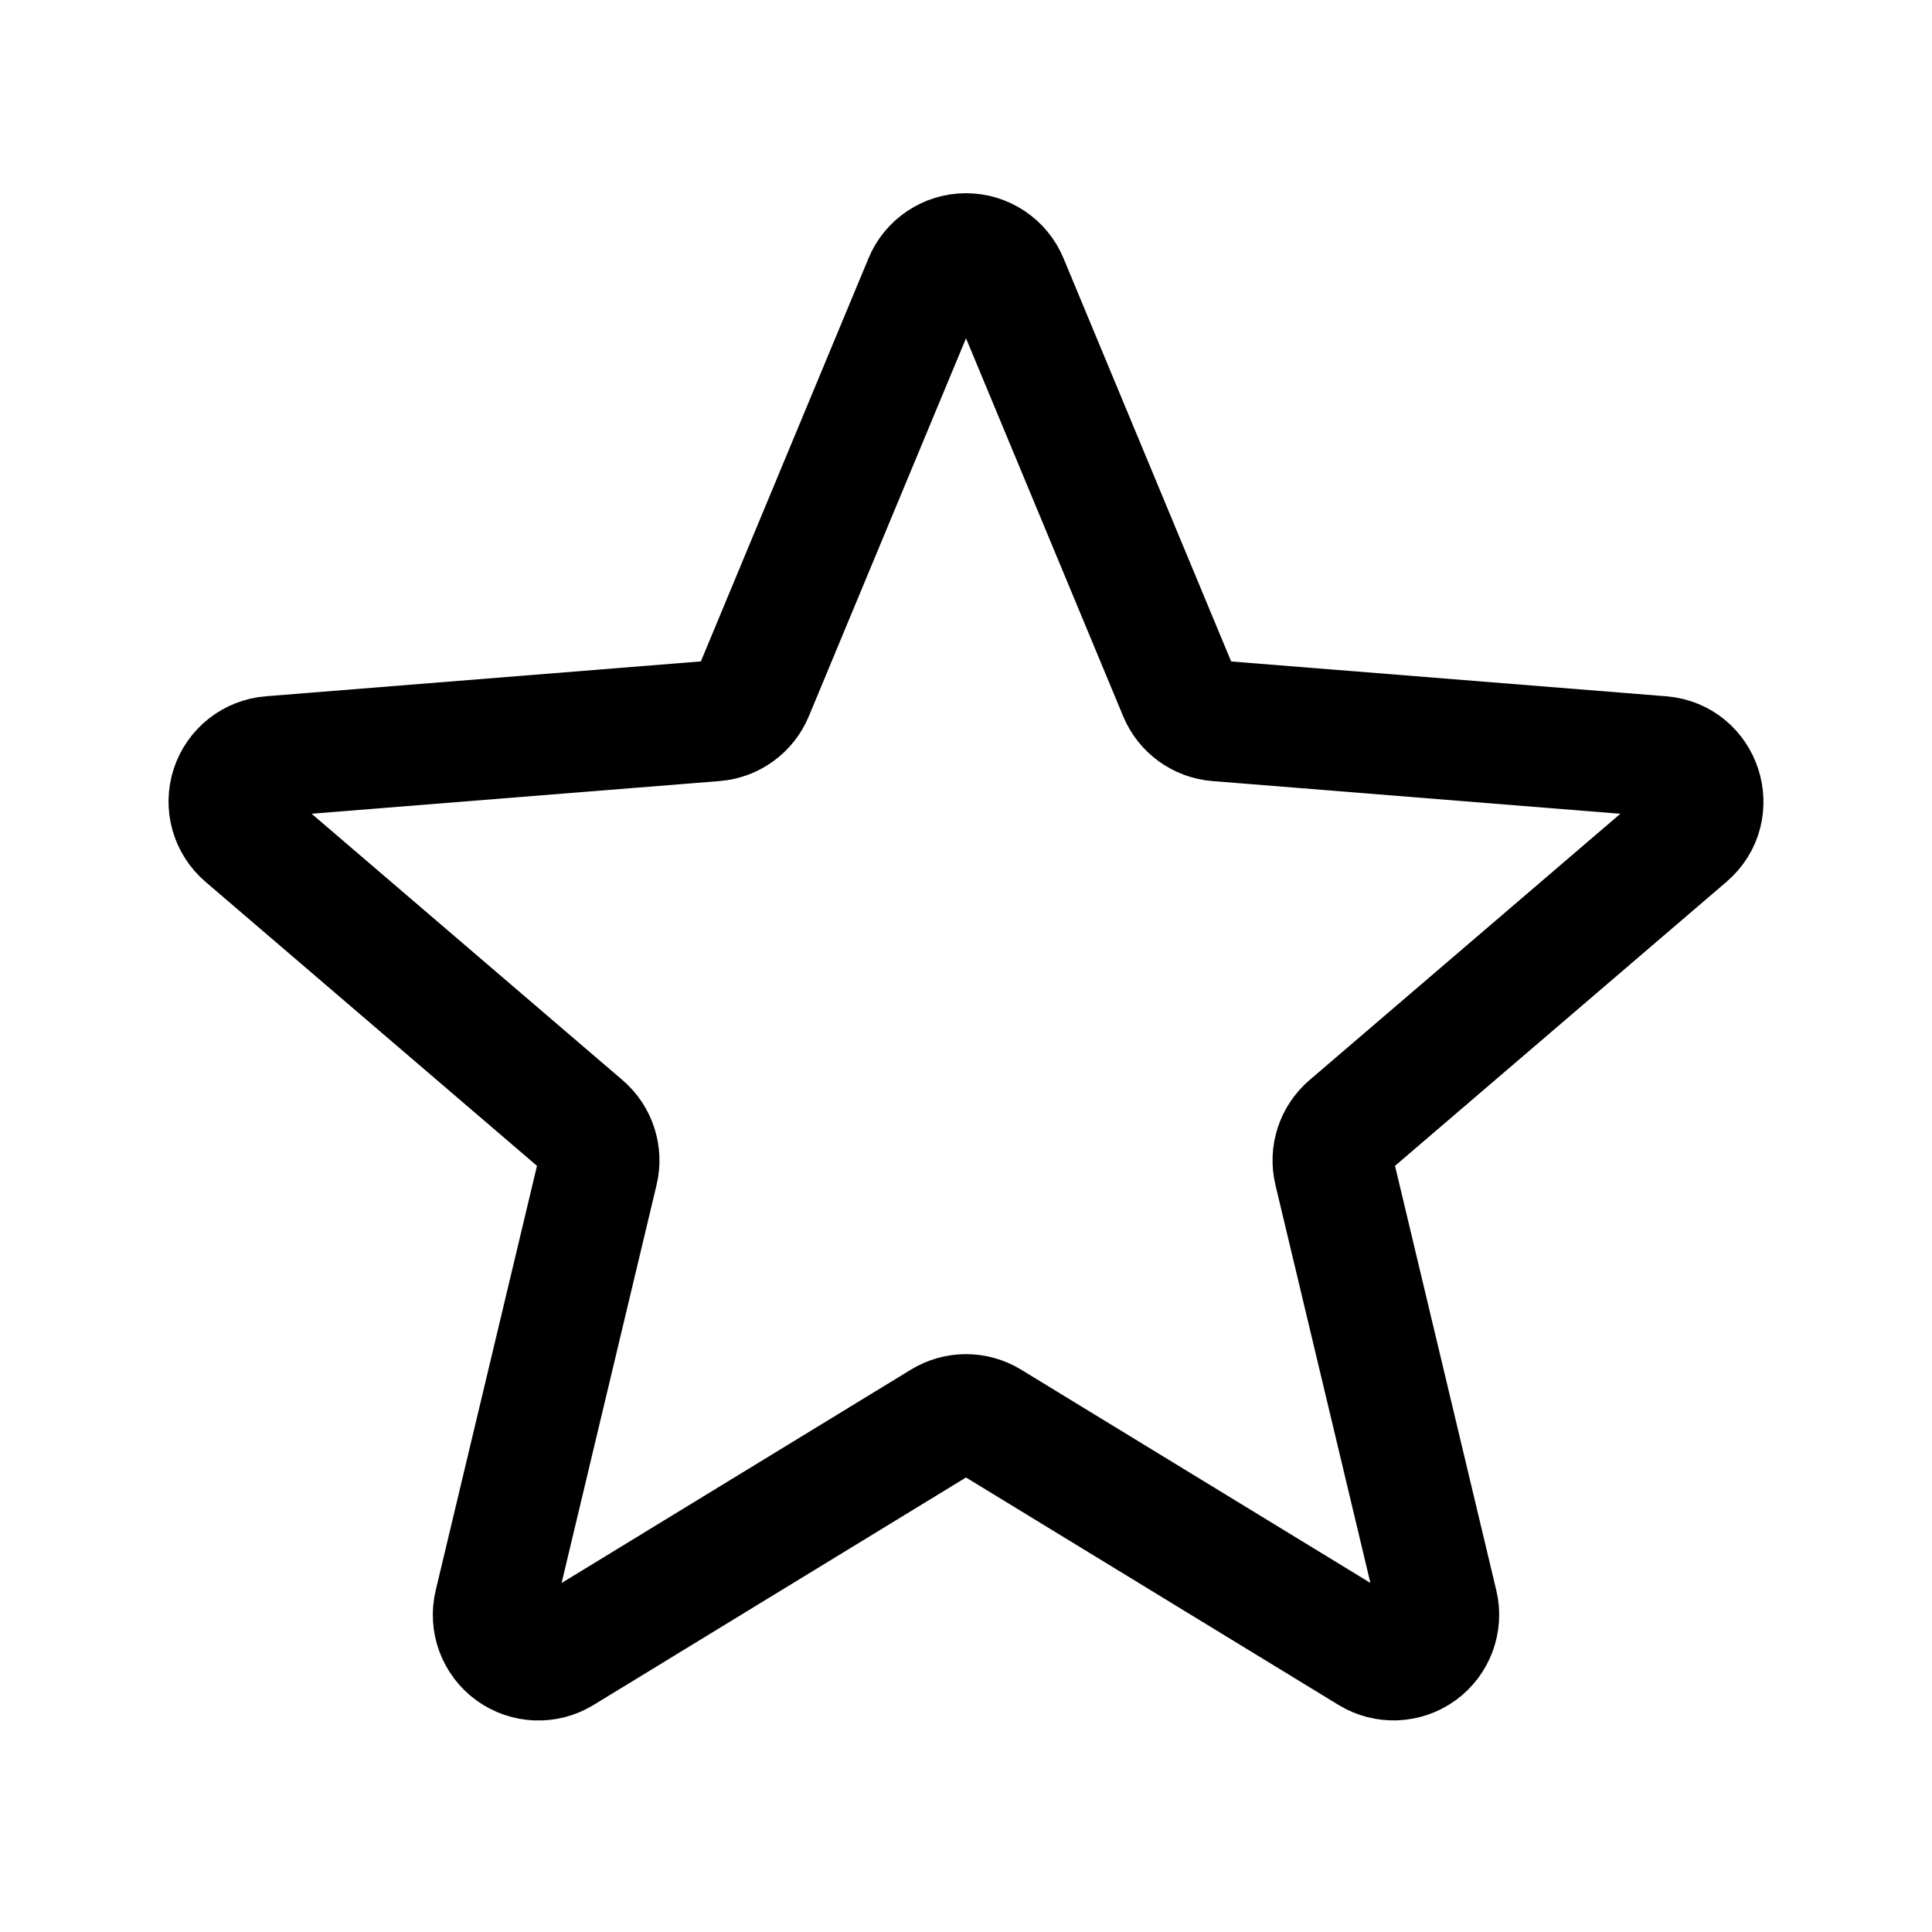
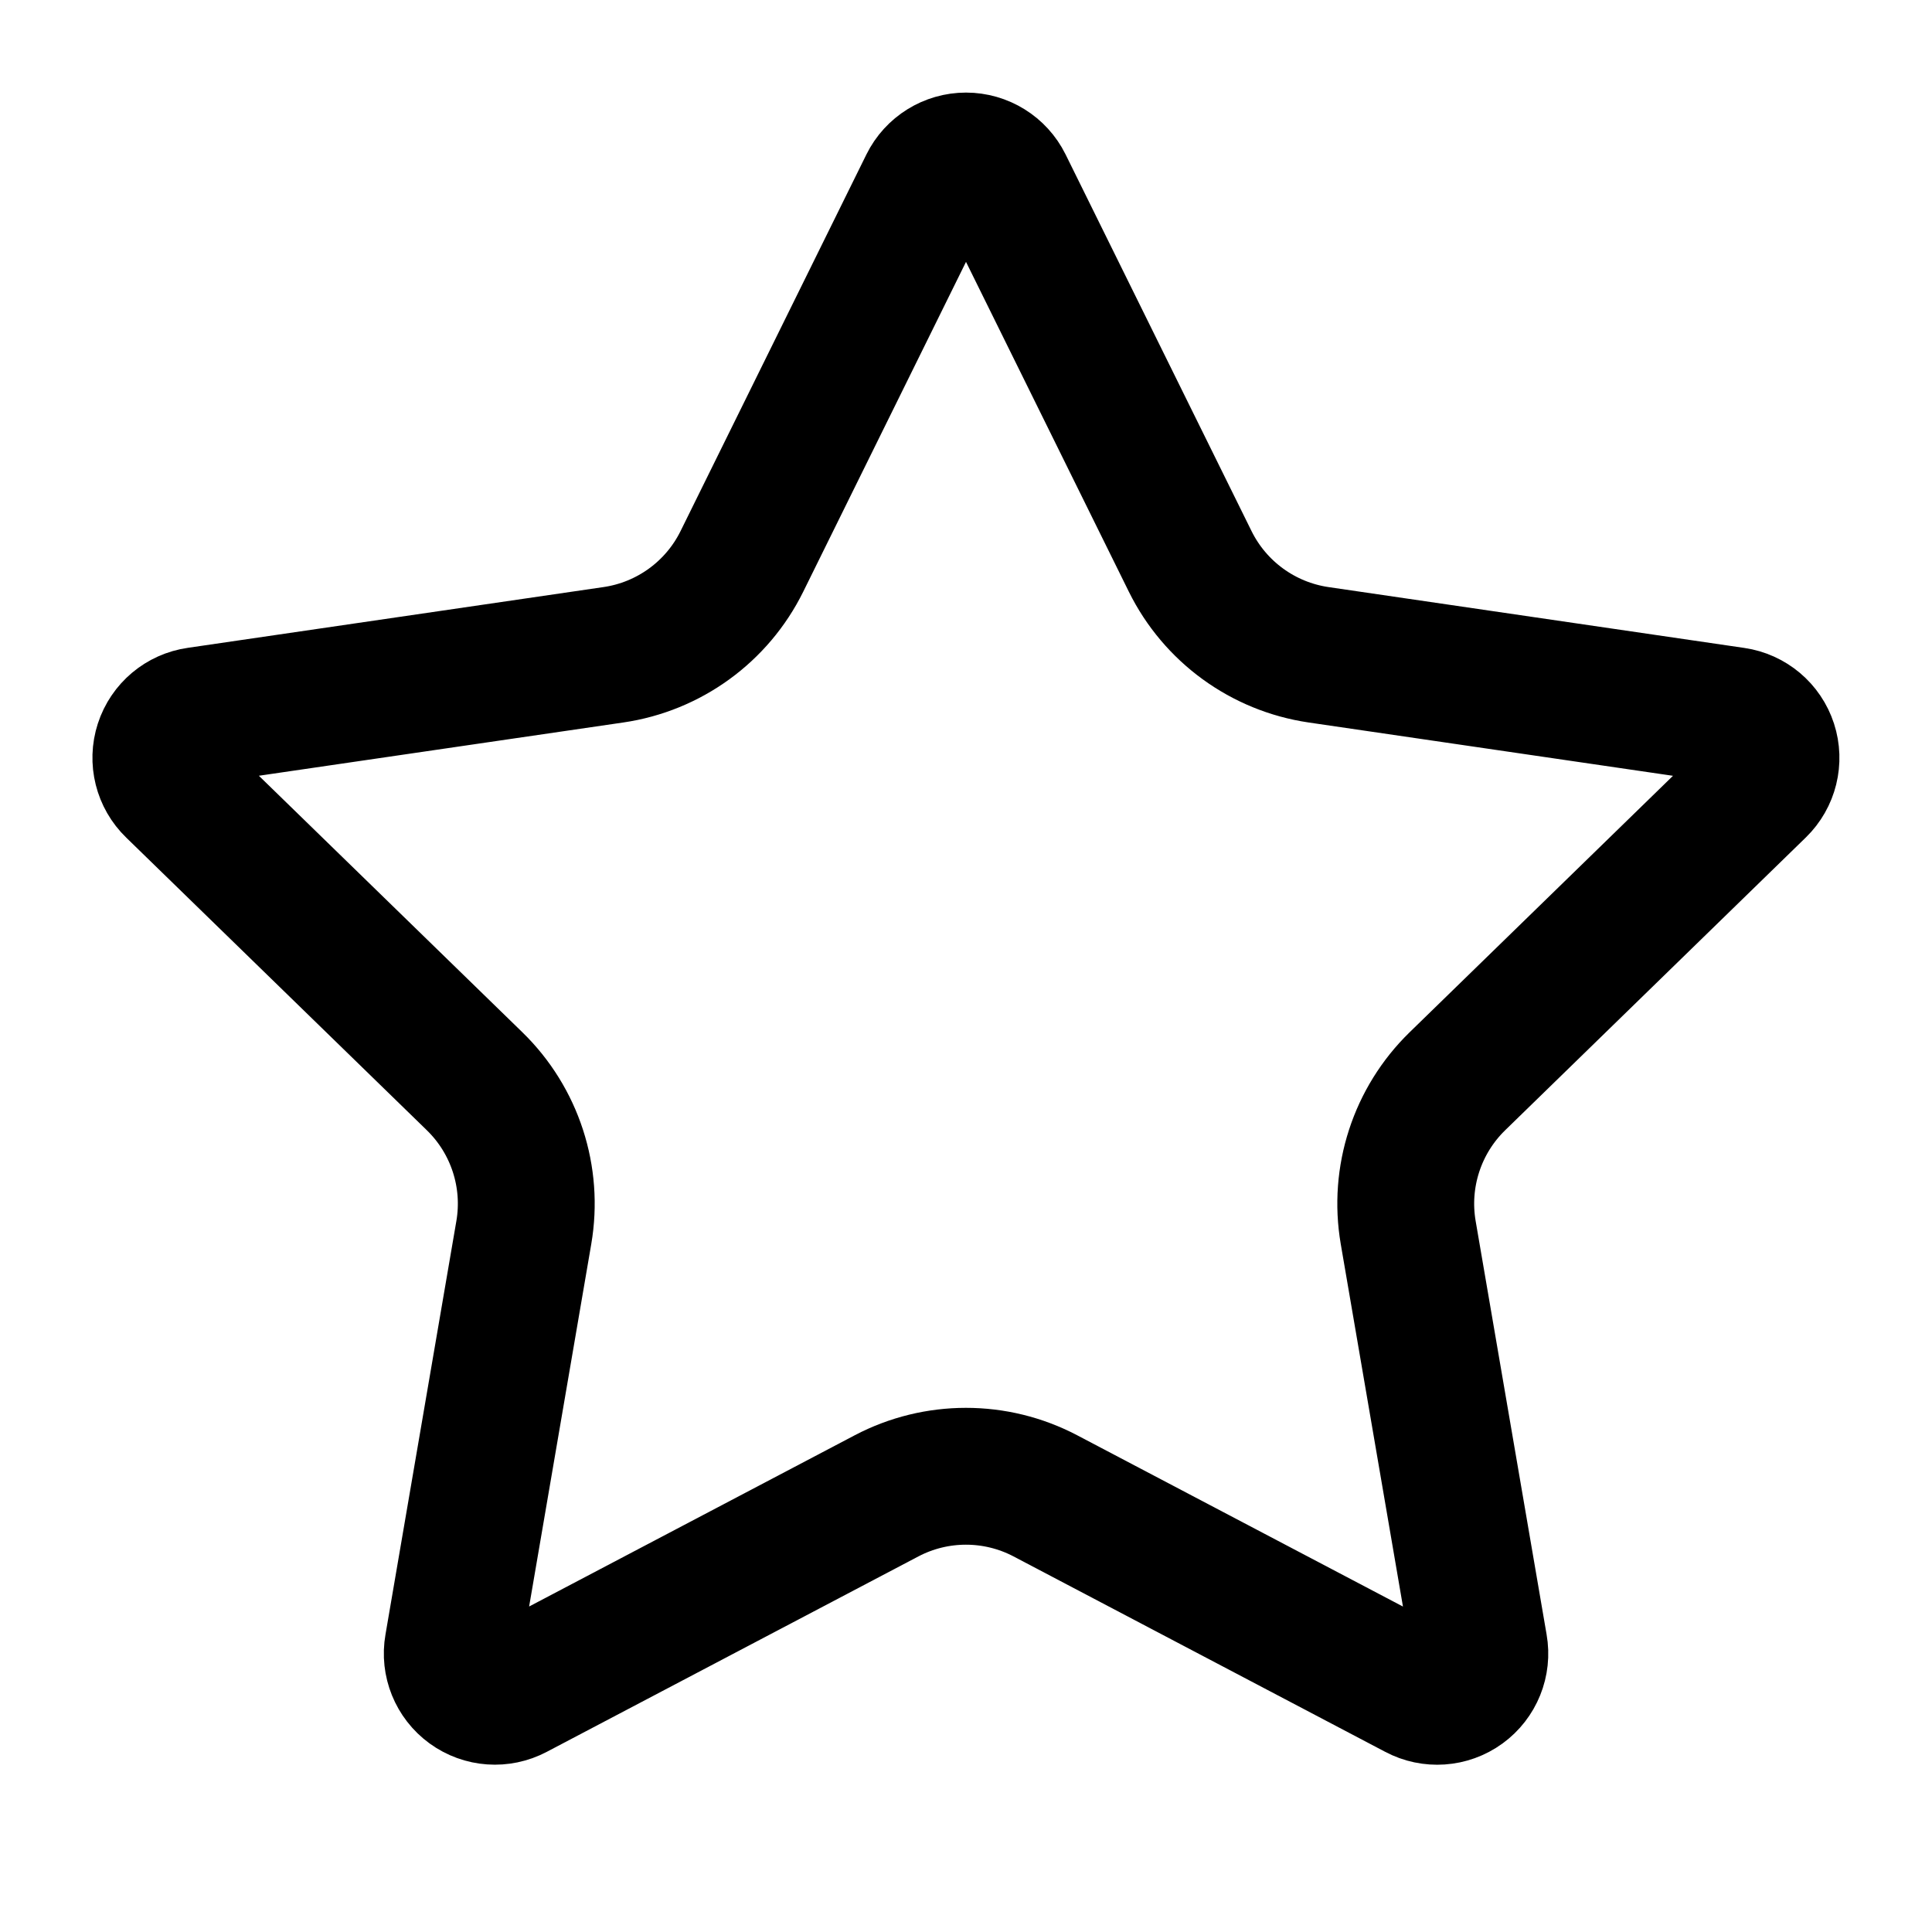
- <svg xmlns="http://www.w3.org/2000/svg" fill="none" viewBox="0 0 24 24" stroke-width="1.5" stroke="currentColor" class="size-6">
-   <path stroke-linecap="round" stroke-linejoin="round" d="M11.48 3.499a.562.562 0 0 1 1.04 0l2.125 5.111a.563.563 0 0 0 .475.345l5.518.442c.499.04.701.663.321.988l-4.204 3.602a.563.563 0 0 0-.182.557l1.285 5.385a.562.562 0 0 1-.84.61l-4.725-2.885a.562.562 0 0 0-.586 0L6.982 20.54a.562.562 0 0 1-.84-.61l1.285-5.386a.562.562 0 0 0-.182-.557l-4.204-3.602a.562.562 0 0 1 .321-.988l5.518-.442a.563.563 0 0 0 .475-.345L11.48 3.5Z" />
+ <svg xmlns="http://www.w3.org/2000/svg" width="24" height="24" viewBox="0 0 24 24" fill="none" stroke="currentColor" stroke-width="1.7" stroke-linecap="round" stroke-linejoin="round" aria-hidden="true">
+   <path d="M11.525 2.295a.53.53 0 0 1 .95 0l2.31 4.679a2.123 2.123 0 0 0 1.595 1.16l5.166.756a.53.53 0 0 1 .294.904l-3.736 3.638a2.123 2.123 0 0 0-.611 1.878l.882 5.14a.53.53 0 0 1-.771.56l-4.618-2.428a2.122 2.122 0 0 0-1.973 0L6.396 21.01a.53.53 0 0 1-.77-.56l.881-5.139a2.122 2.122 0 0 0-.611-1.879L2.16 9.795a.53.53 0 0 1 .294-.906l5.165-.755a2.122 2.122 0 0 0 1.597-1.16z" />
</svg>
